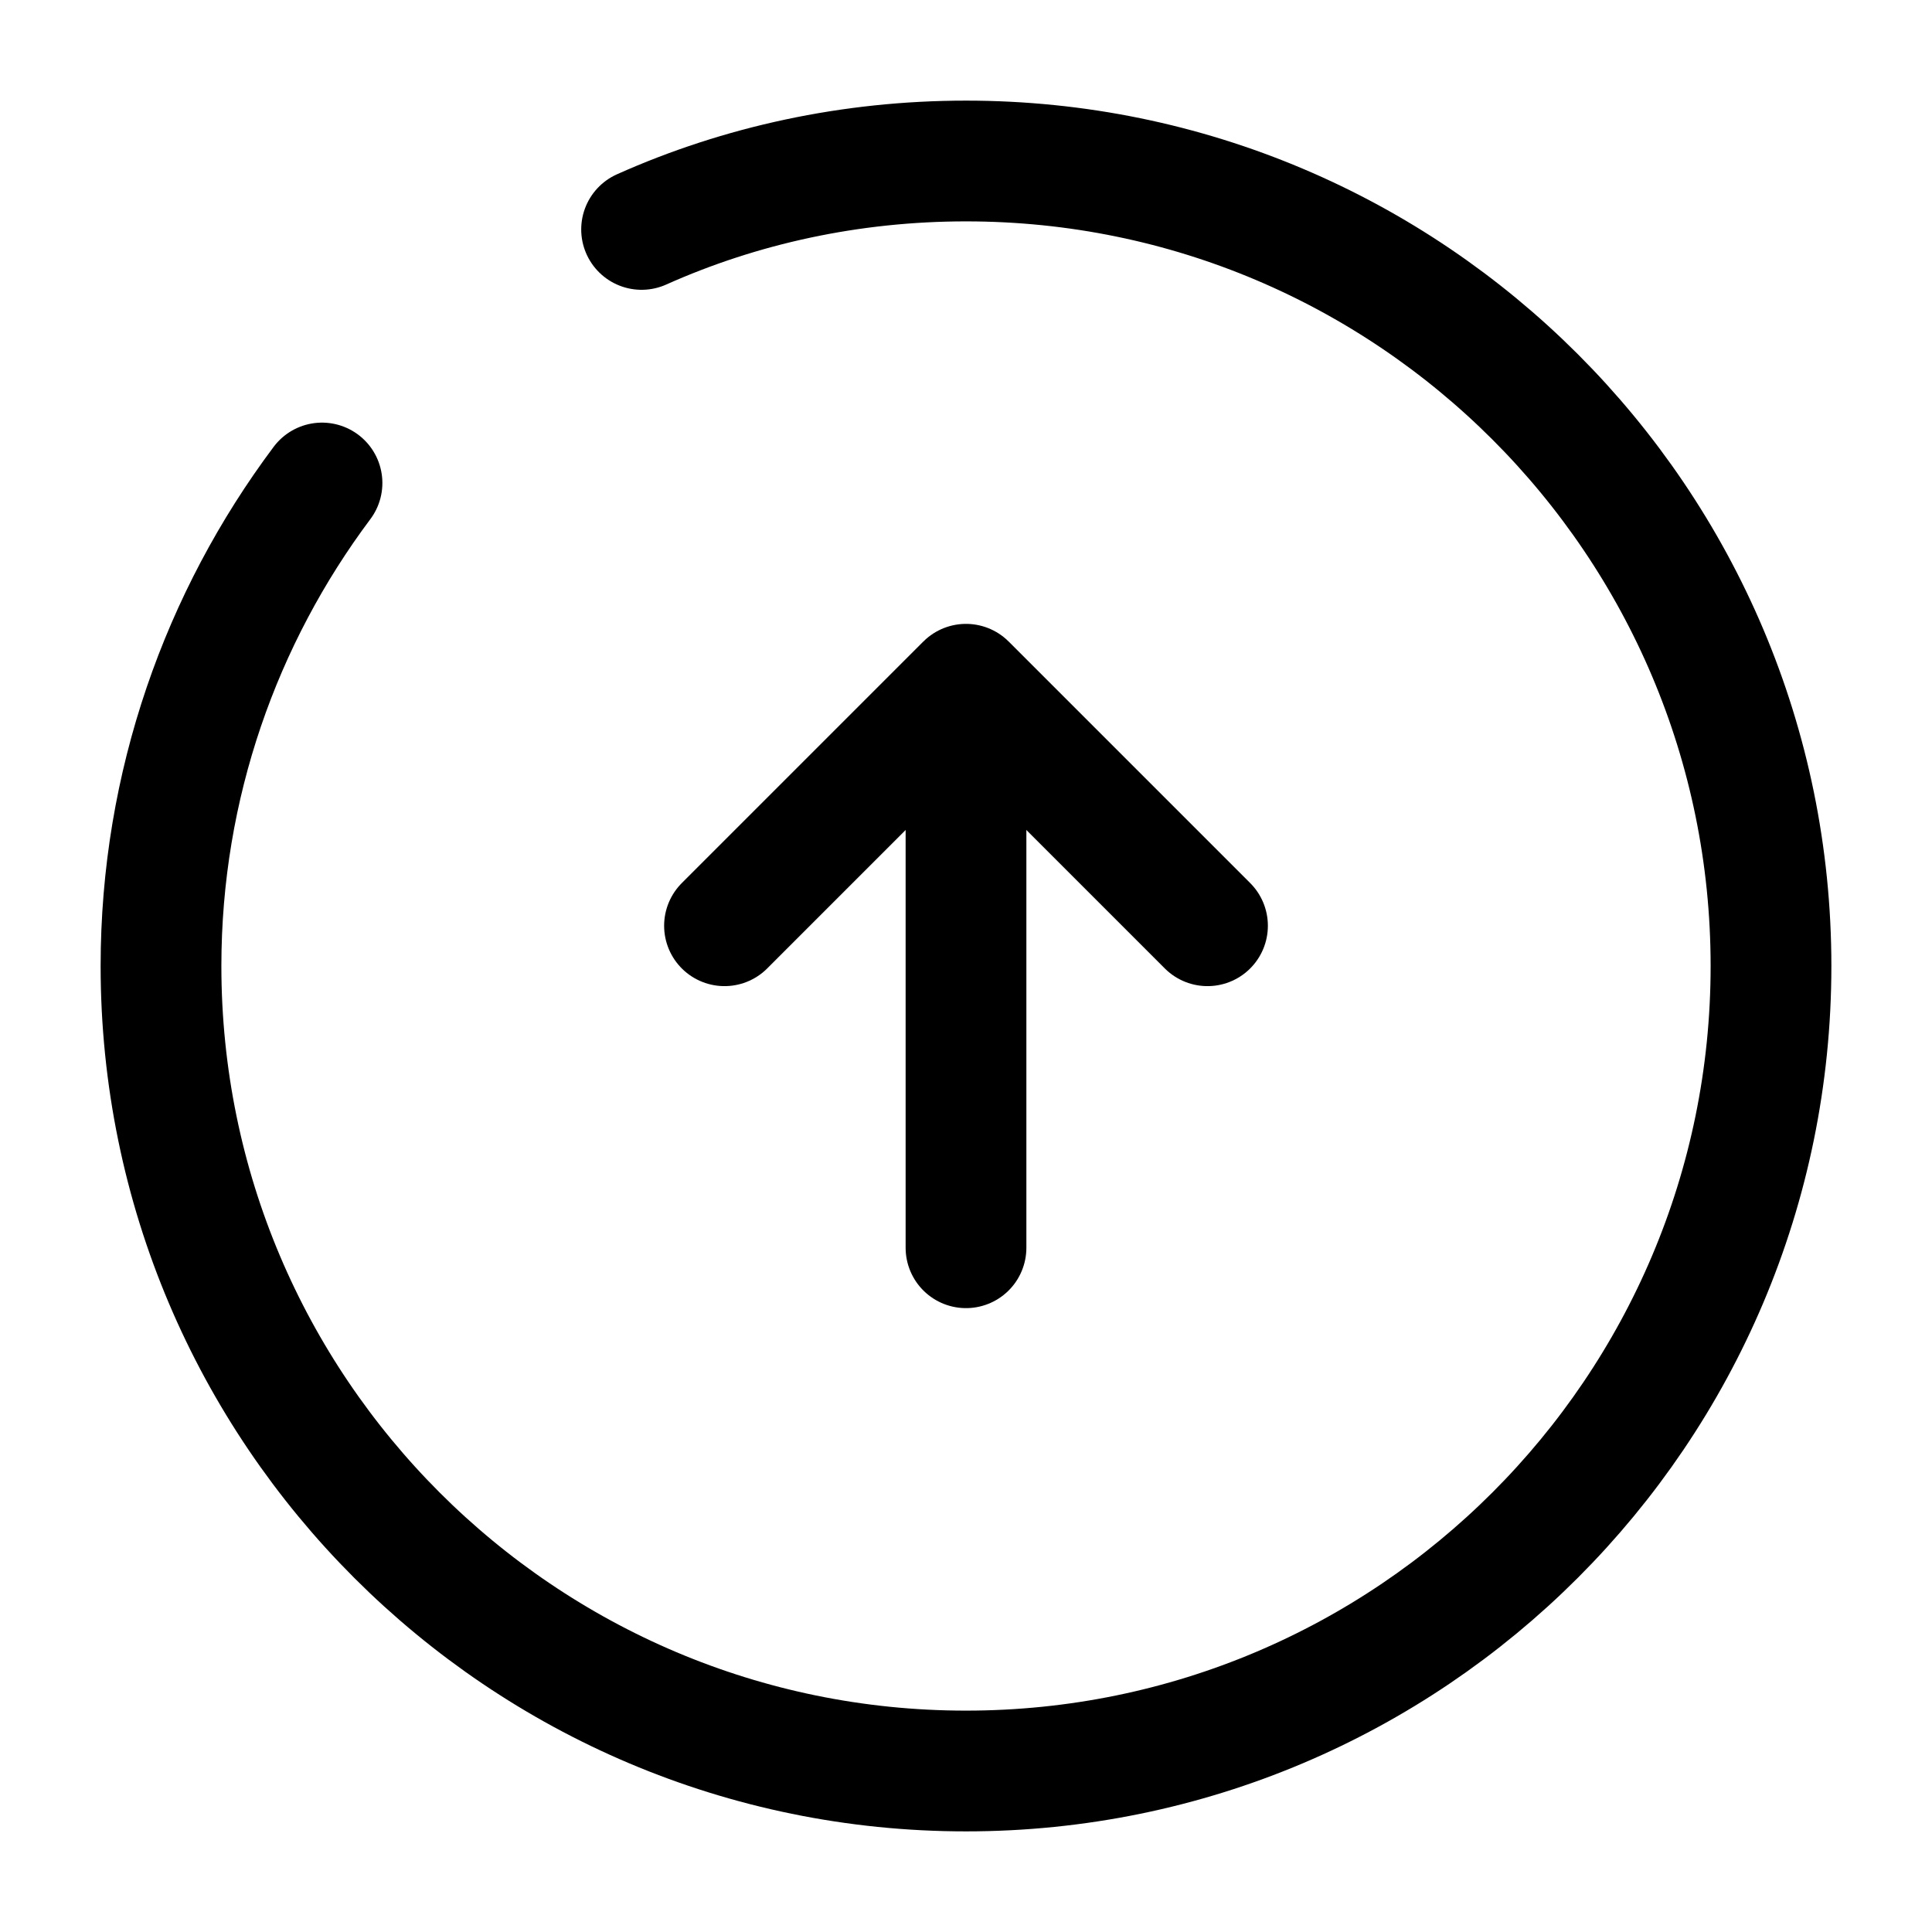
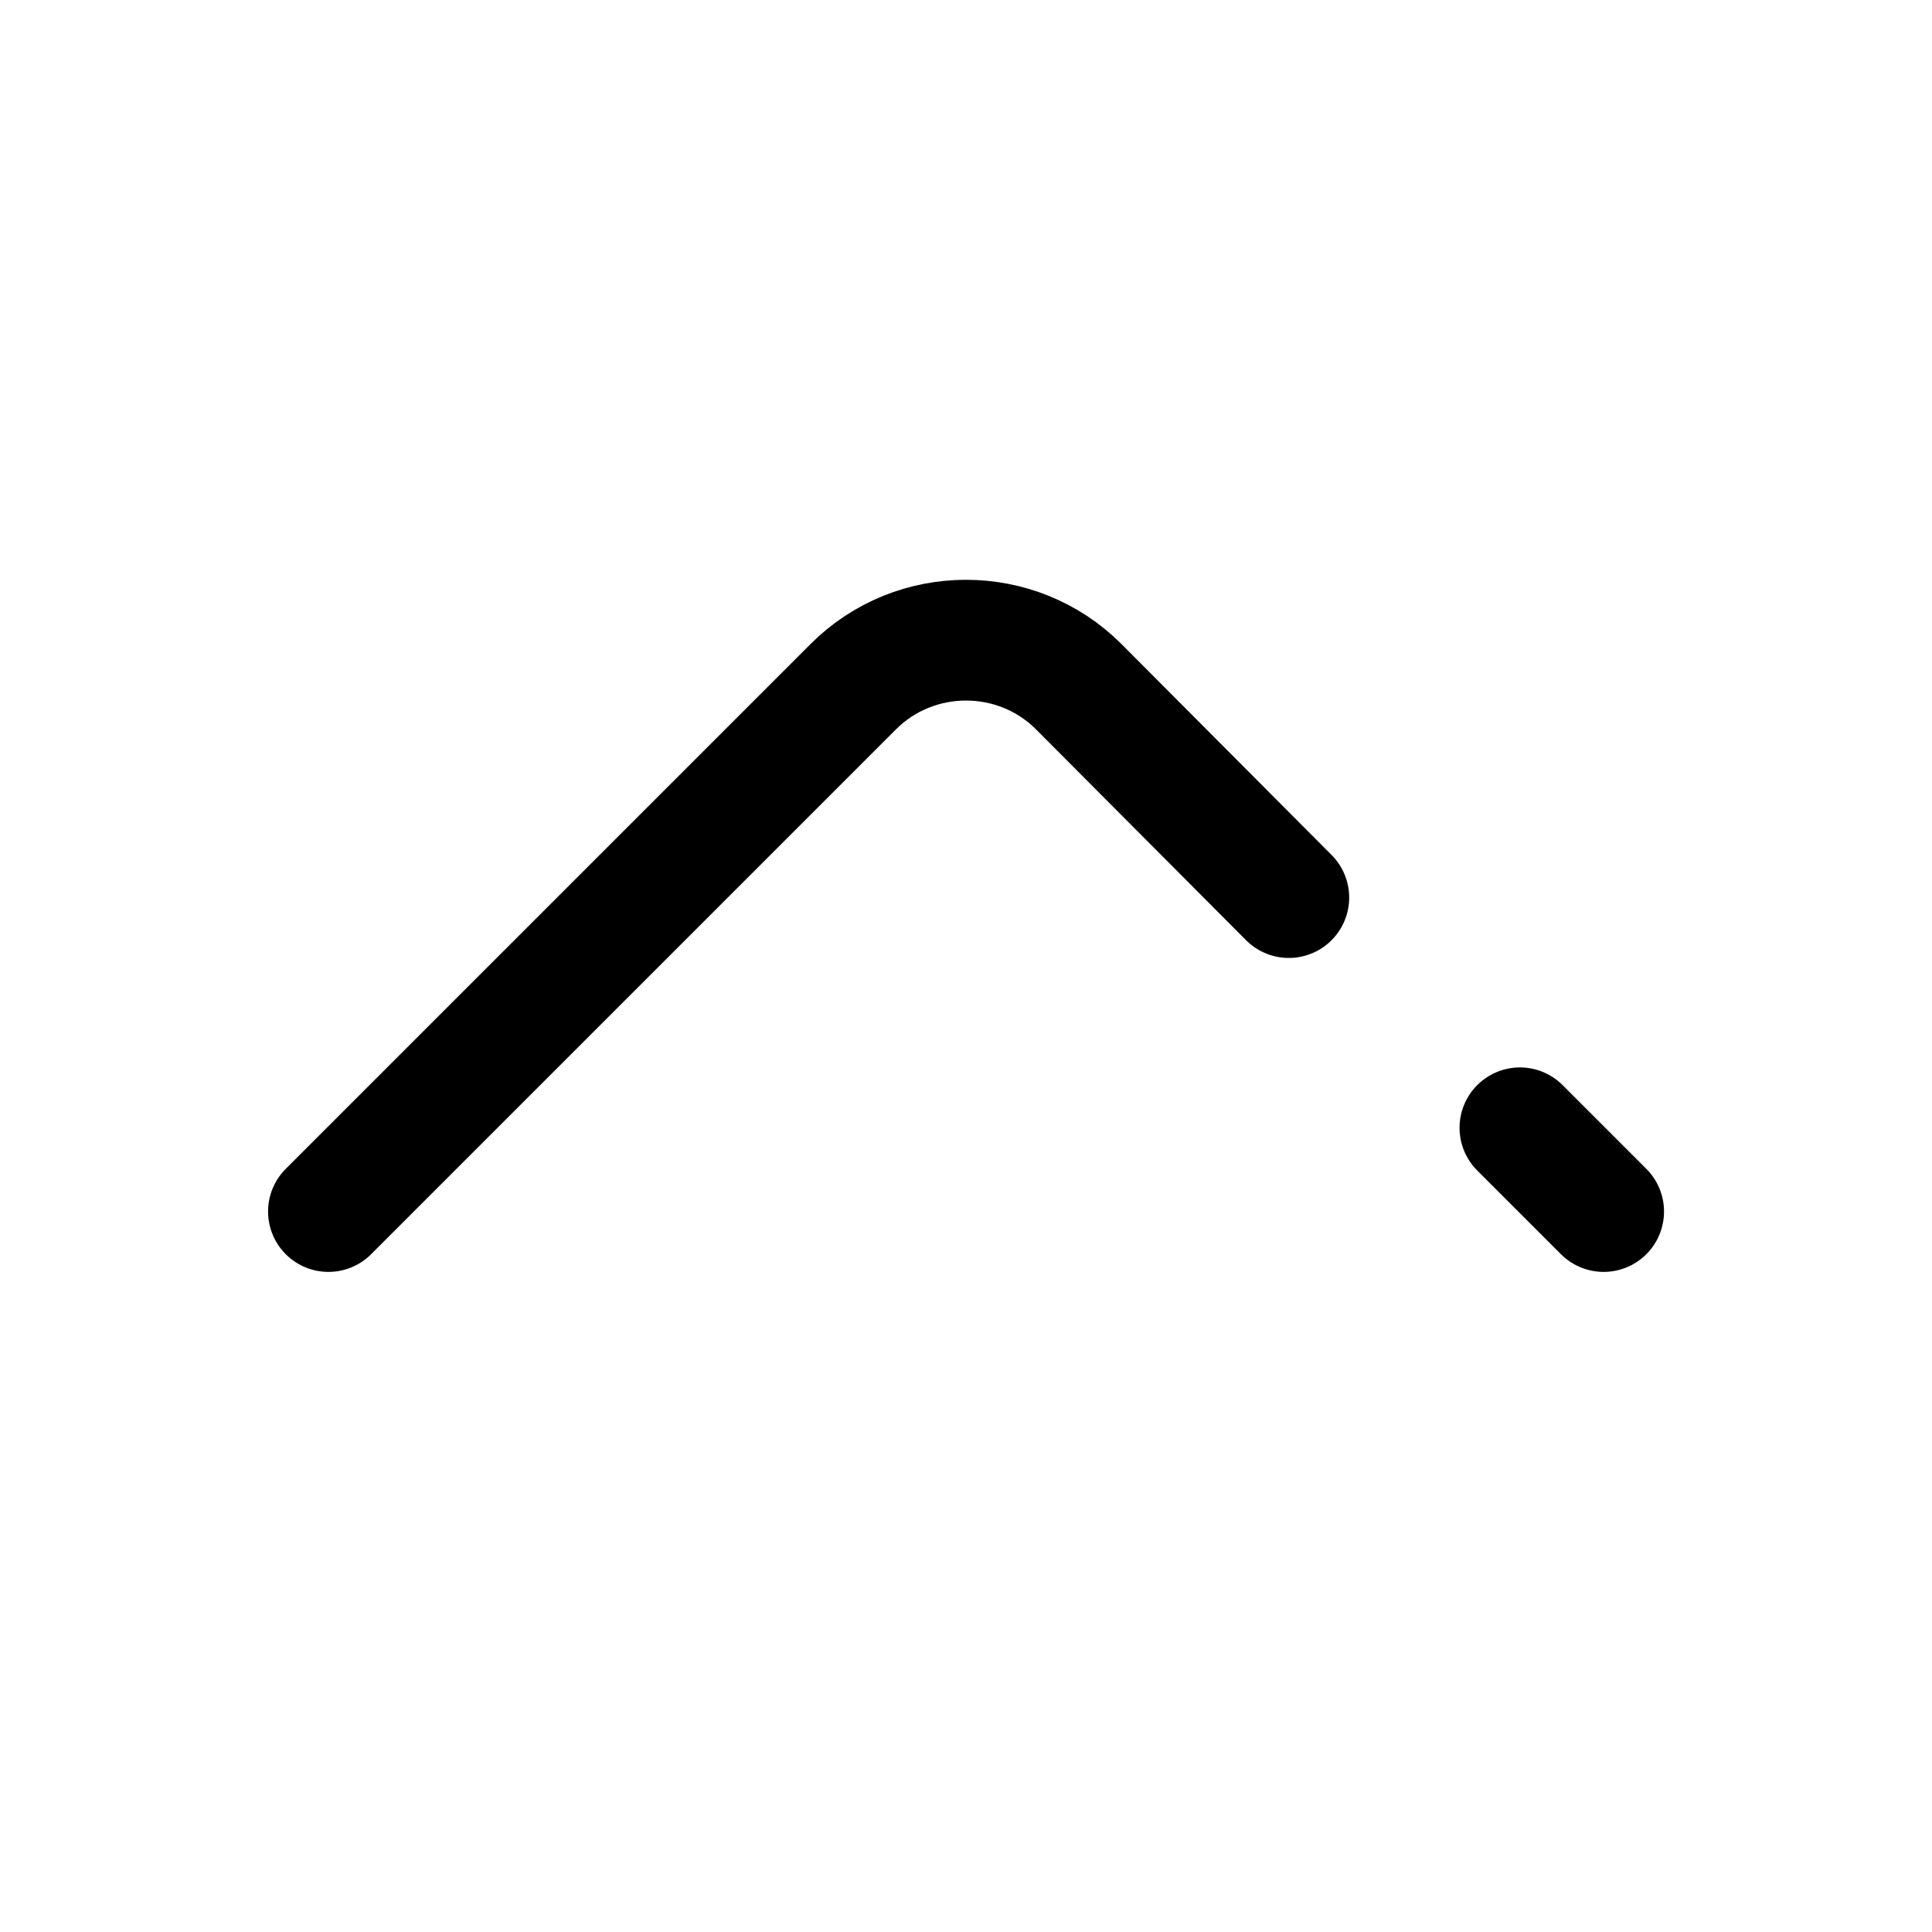
<svg xmlns="http://www.w3.org/2000/svg" viewBox="0 0 24 24" fill="none">
-   <path d="M12 15.5V9.5" stroke="currentColor" stroke-width="1.5" stroke-linecap="round" stroke-linejoin="round" />
-   <path d="M9 11.5L12 8.5L15 11.5" stroke="currentColor" stroke-width="1.5" stroke-linecap="round" stroke-linejoin="round" />
-   <path d="M4 6C2.75 7.67 2 9.75 2 12C2 17.52 6.48 22 12 22C17.52 22 22 17.52 22 12C22 6.48 17.52 2 12 2C10.57 2 9.2 2.3 7.97 2.85" stroke="currentColor" stroke-width="1.5" stroke-linecap="round" stroke-linejoin="round" />
+   <path d="M16.01 11.15L13.4 8.53C12.63 7.76 11.37 7.76 10.6 8.53L4.08 15.05" stroke="currentColor" stroke-width="1.5" stroke-miterlimit="10" stroke-linecap="round" stroke-linejoin="round" />
+   <path d="M19.921 15.05L18.881 14.01" stroke="currentColor" stroke-width="1.5" stroke-miterlimit="10" stroke-linecap="round" stroke-linejoin="round" />
</svg>
